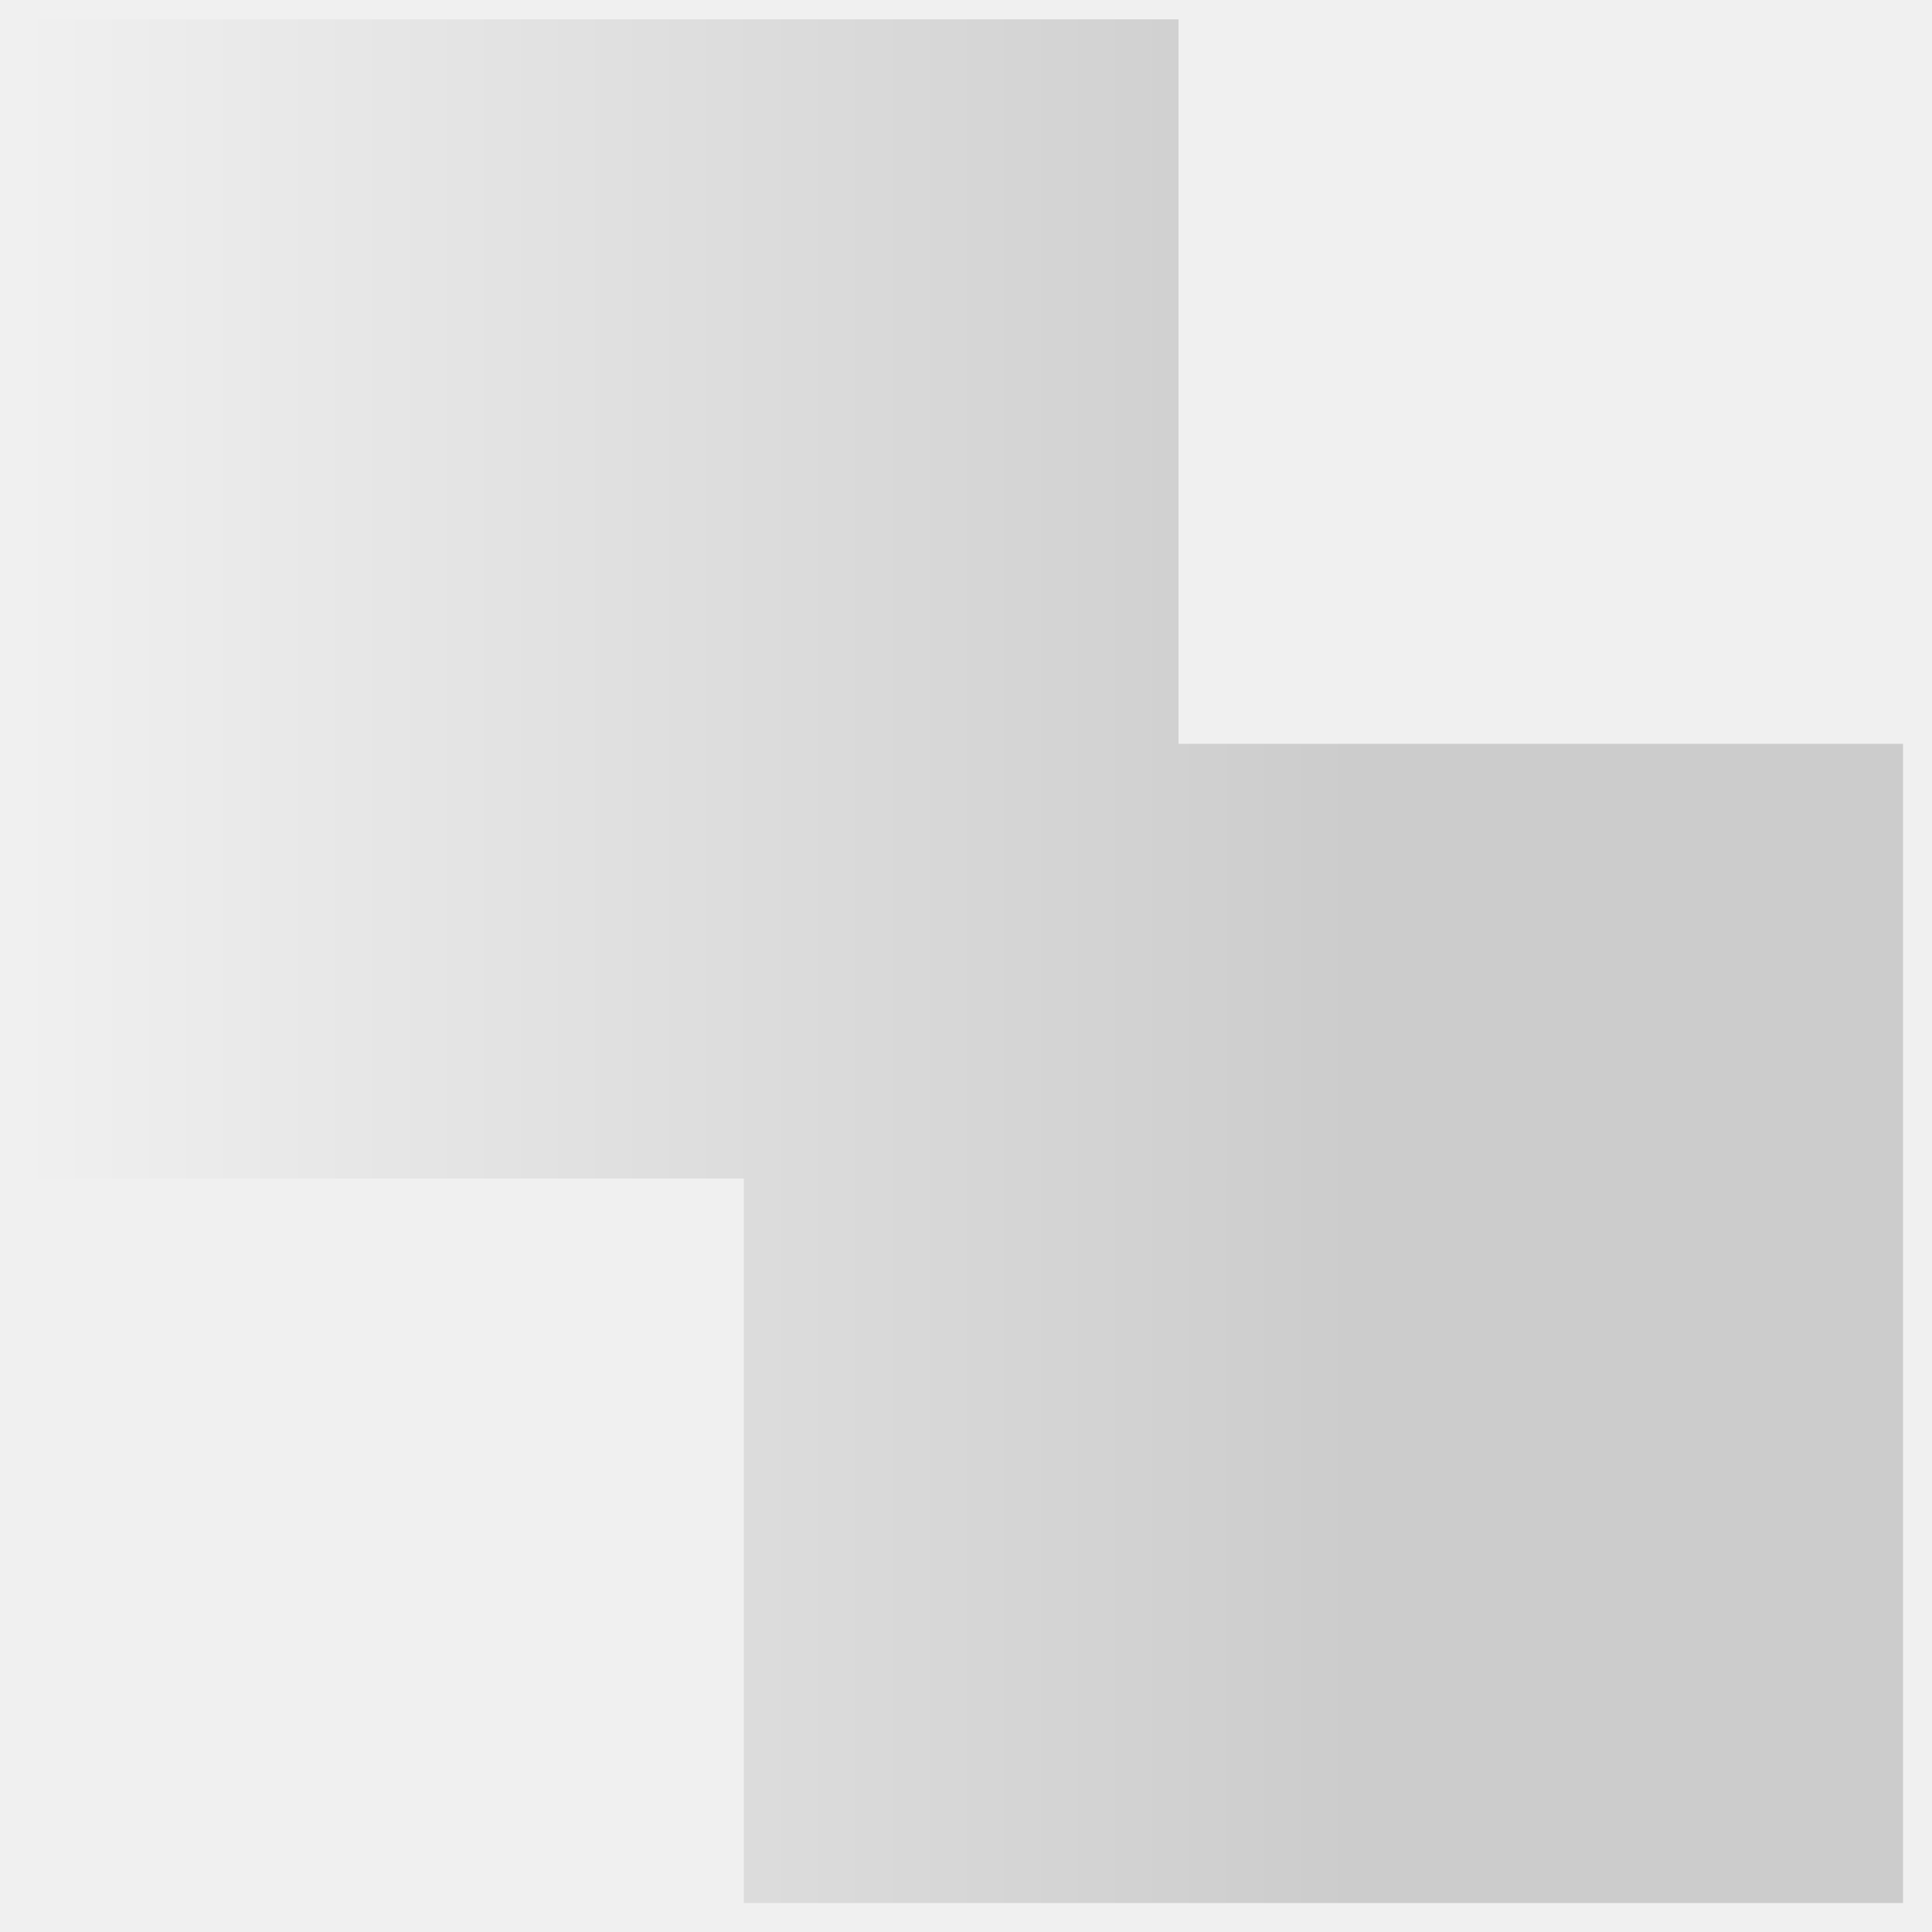
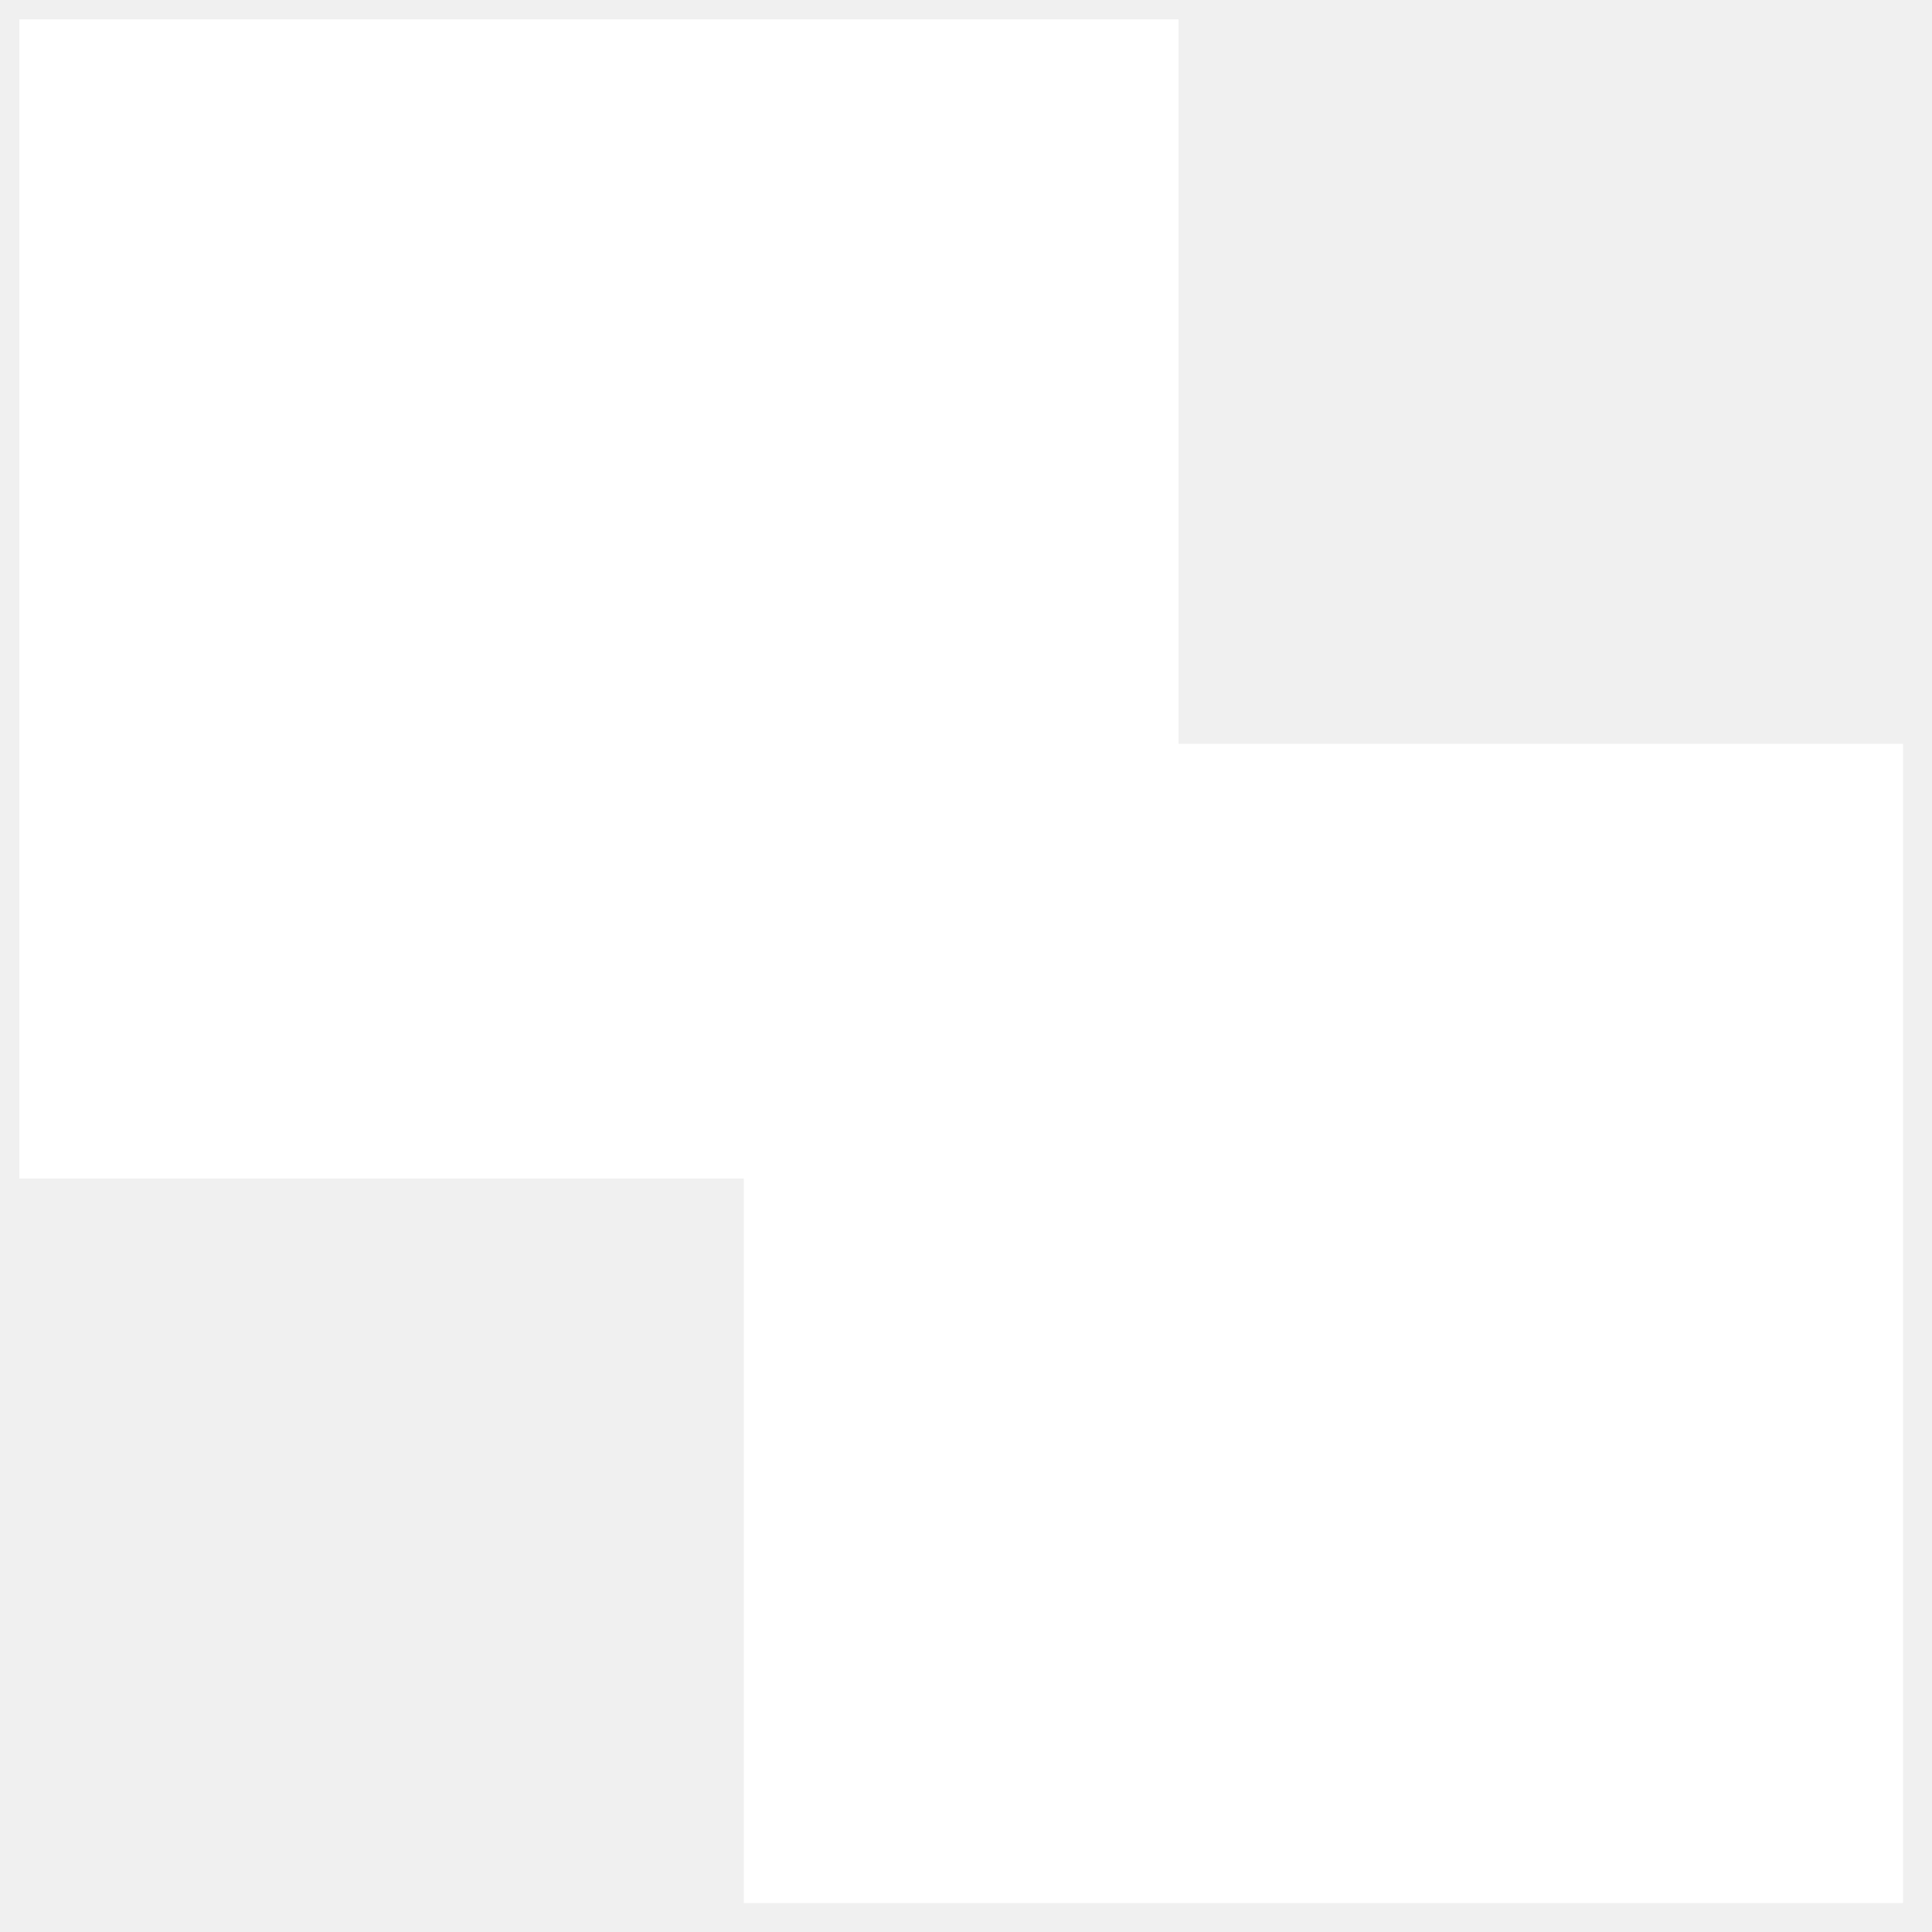
<svg xmlns="http://www.w3.org/2000/svg" version="1.1" id="Layer_1" x="0px" y="0px" viewBox="0 0 100 100" style="enable-background:new 0 0 100 100;" xml:space="preserve">
  <style type="text/css">
- 	.st0{fill:url(#SVGID_1_);}
+ 	
+ 	.st0{fill:white;}
</style>
  <linearGradient id="SVGID_1_" gradientUnits="userSpaceOnUse" x1="1" y1="49.75" x2="98.5" y2="49.75">
    <stop offset="0" style="stop-color:#F0F0F0" />
    <stop offset="0.71" style="stop-color:#CCCCCC" />
  </linearGradient>
  <polygon class="st0" points="61,38.5 61,1 1,1 1,61 38.5,61 38.5,98.5 98.5,98.5 98.5,38.5 " />
</svg>
